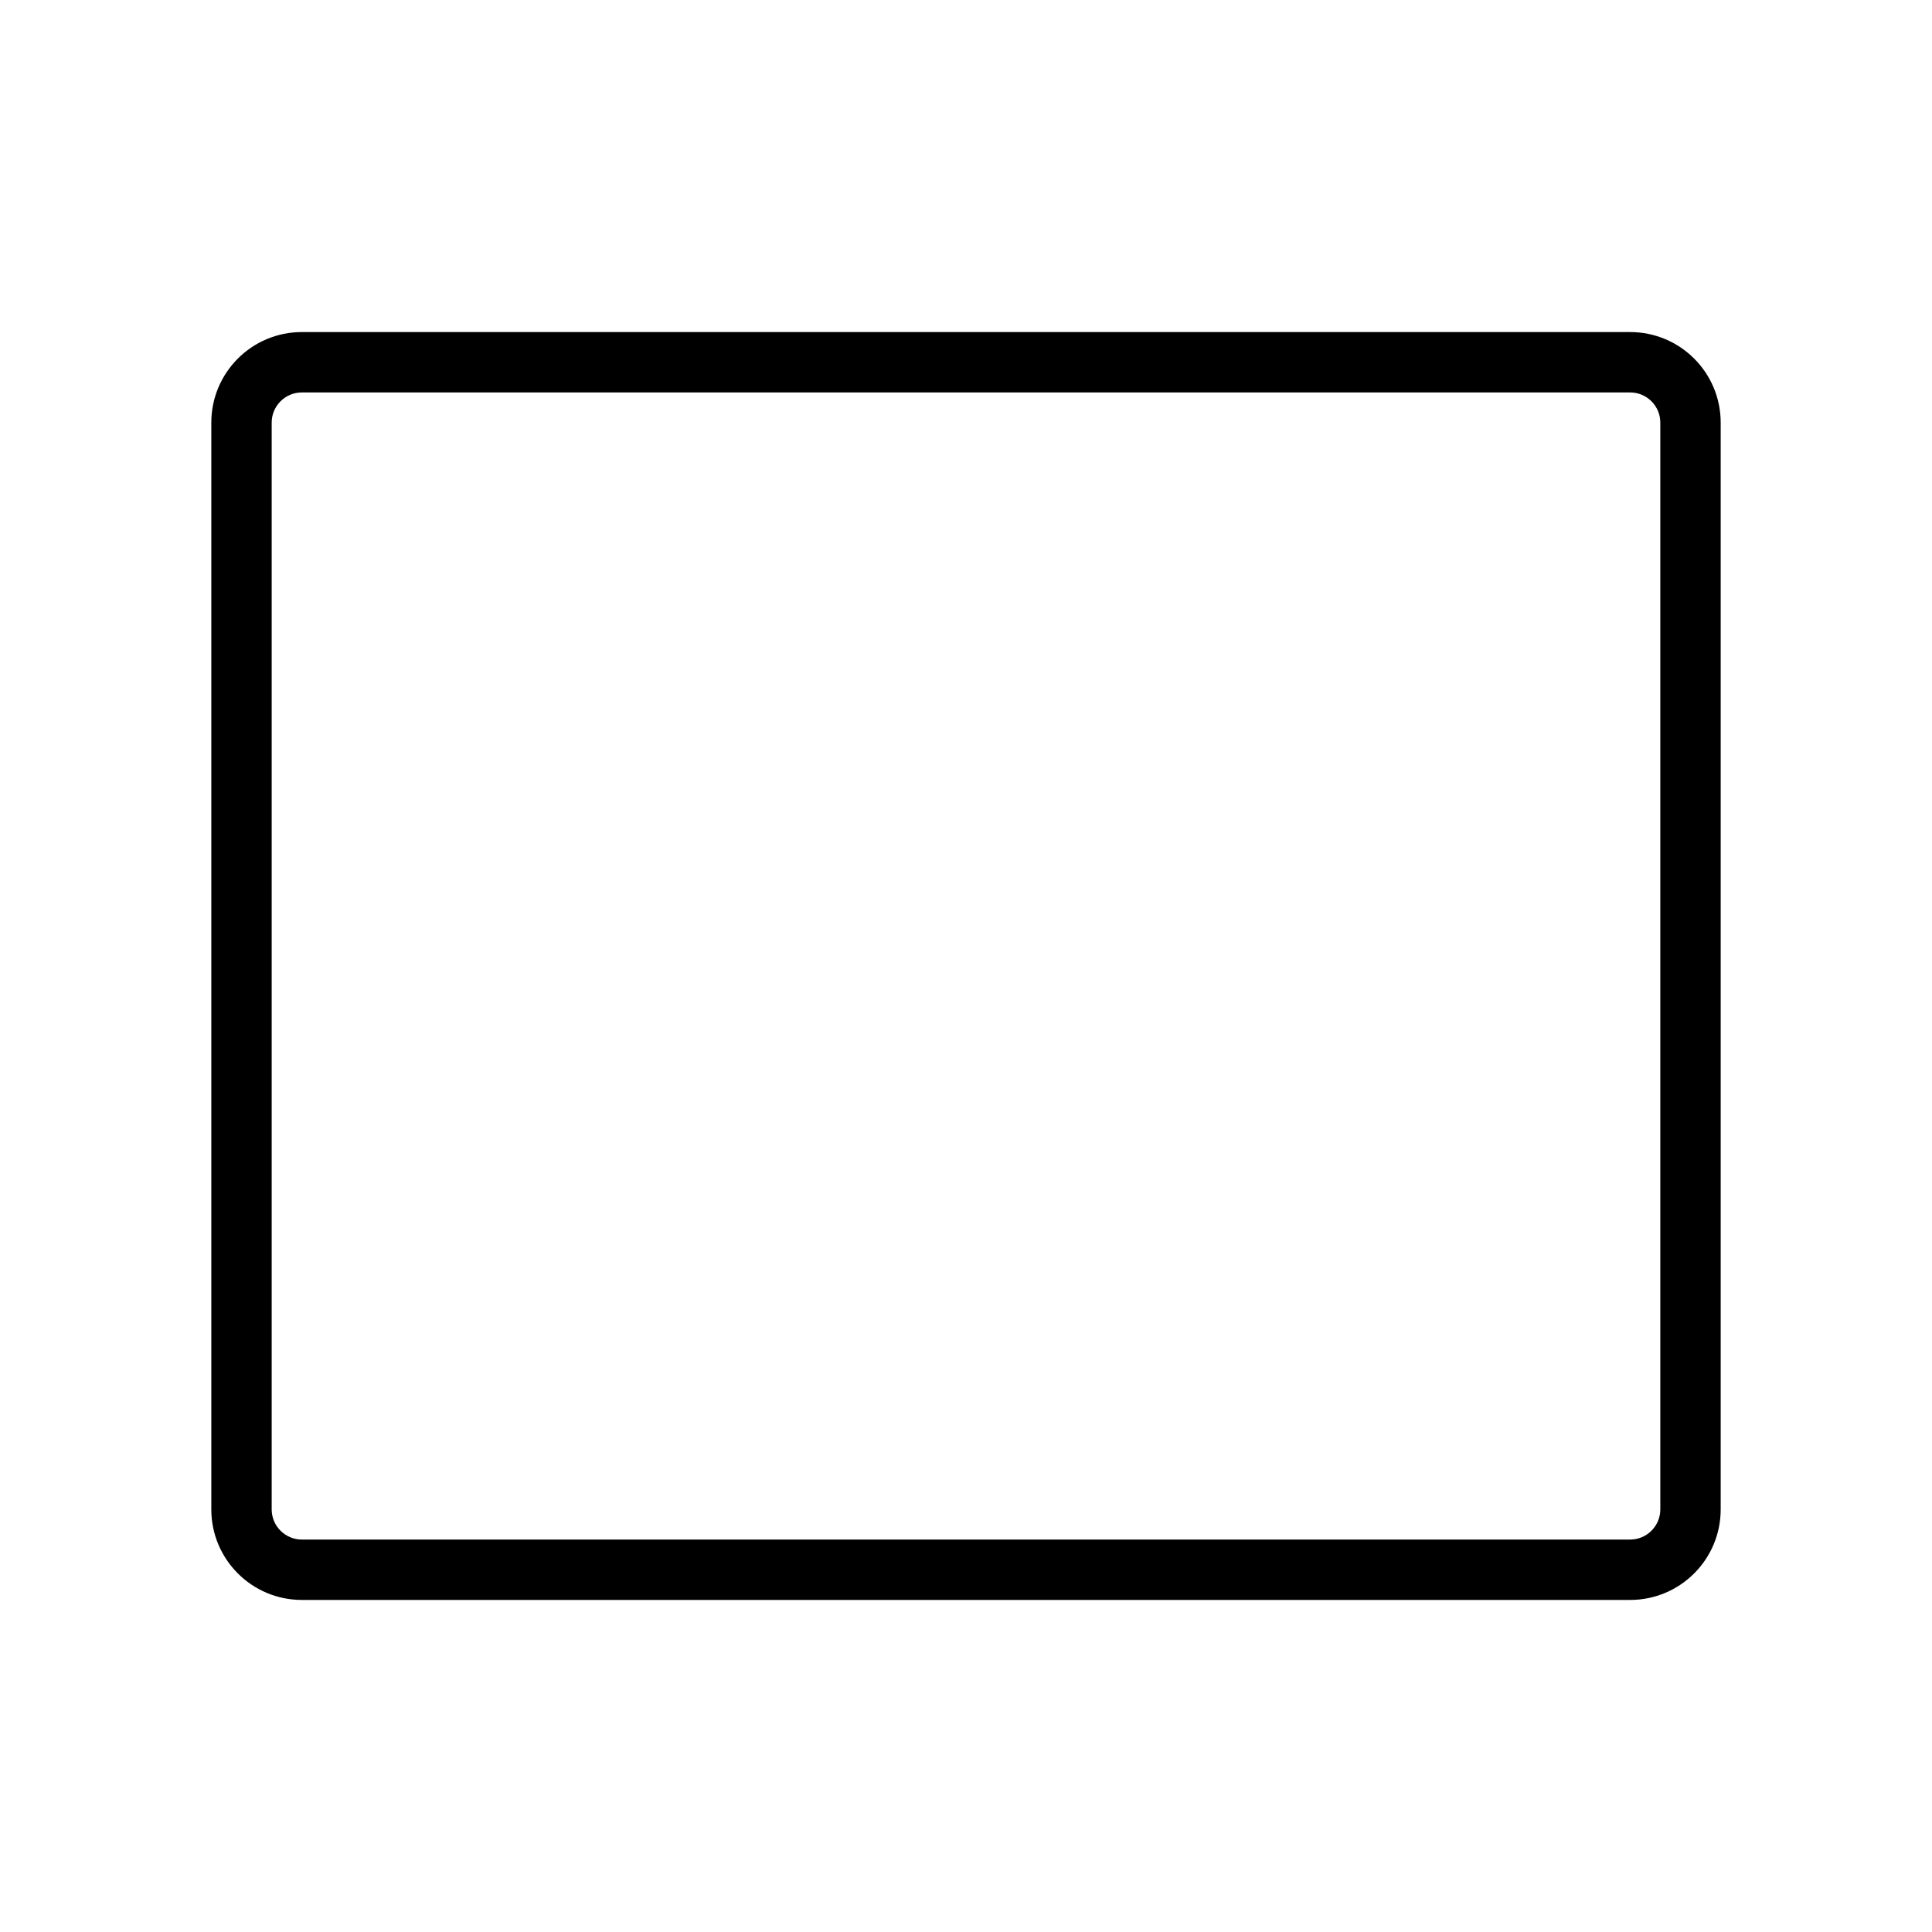
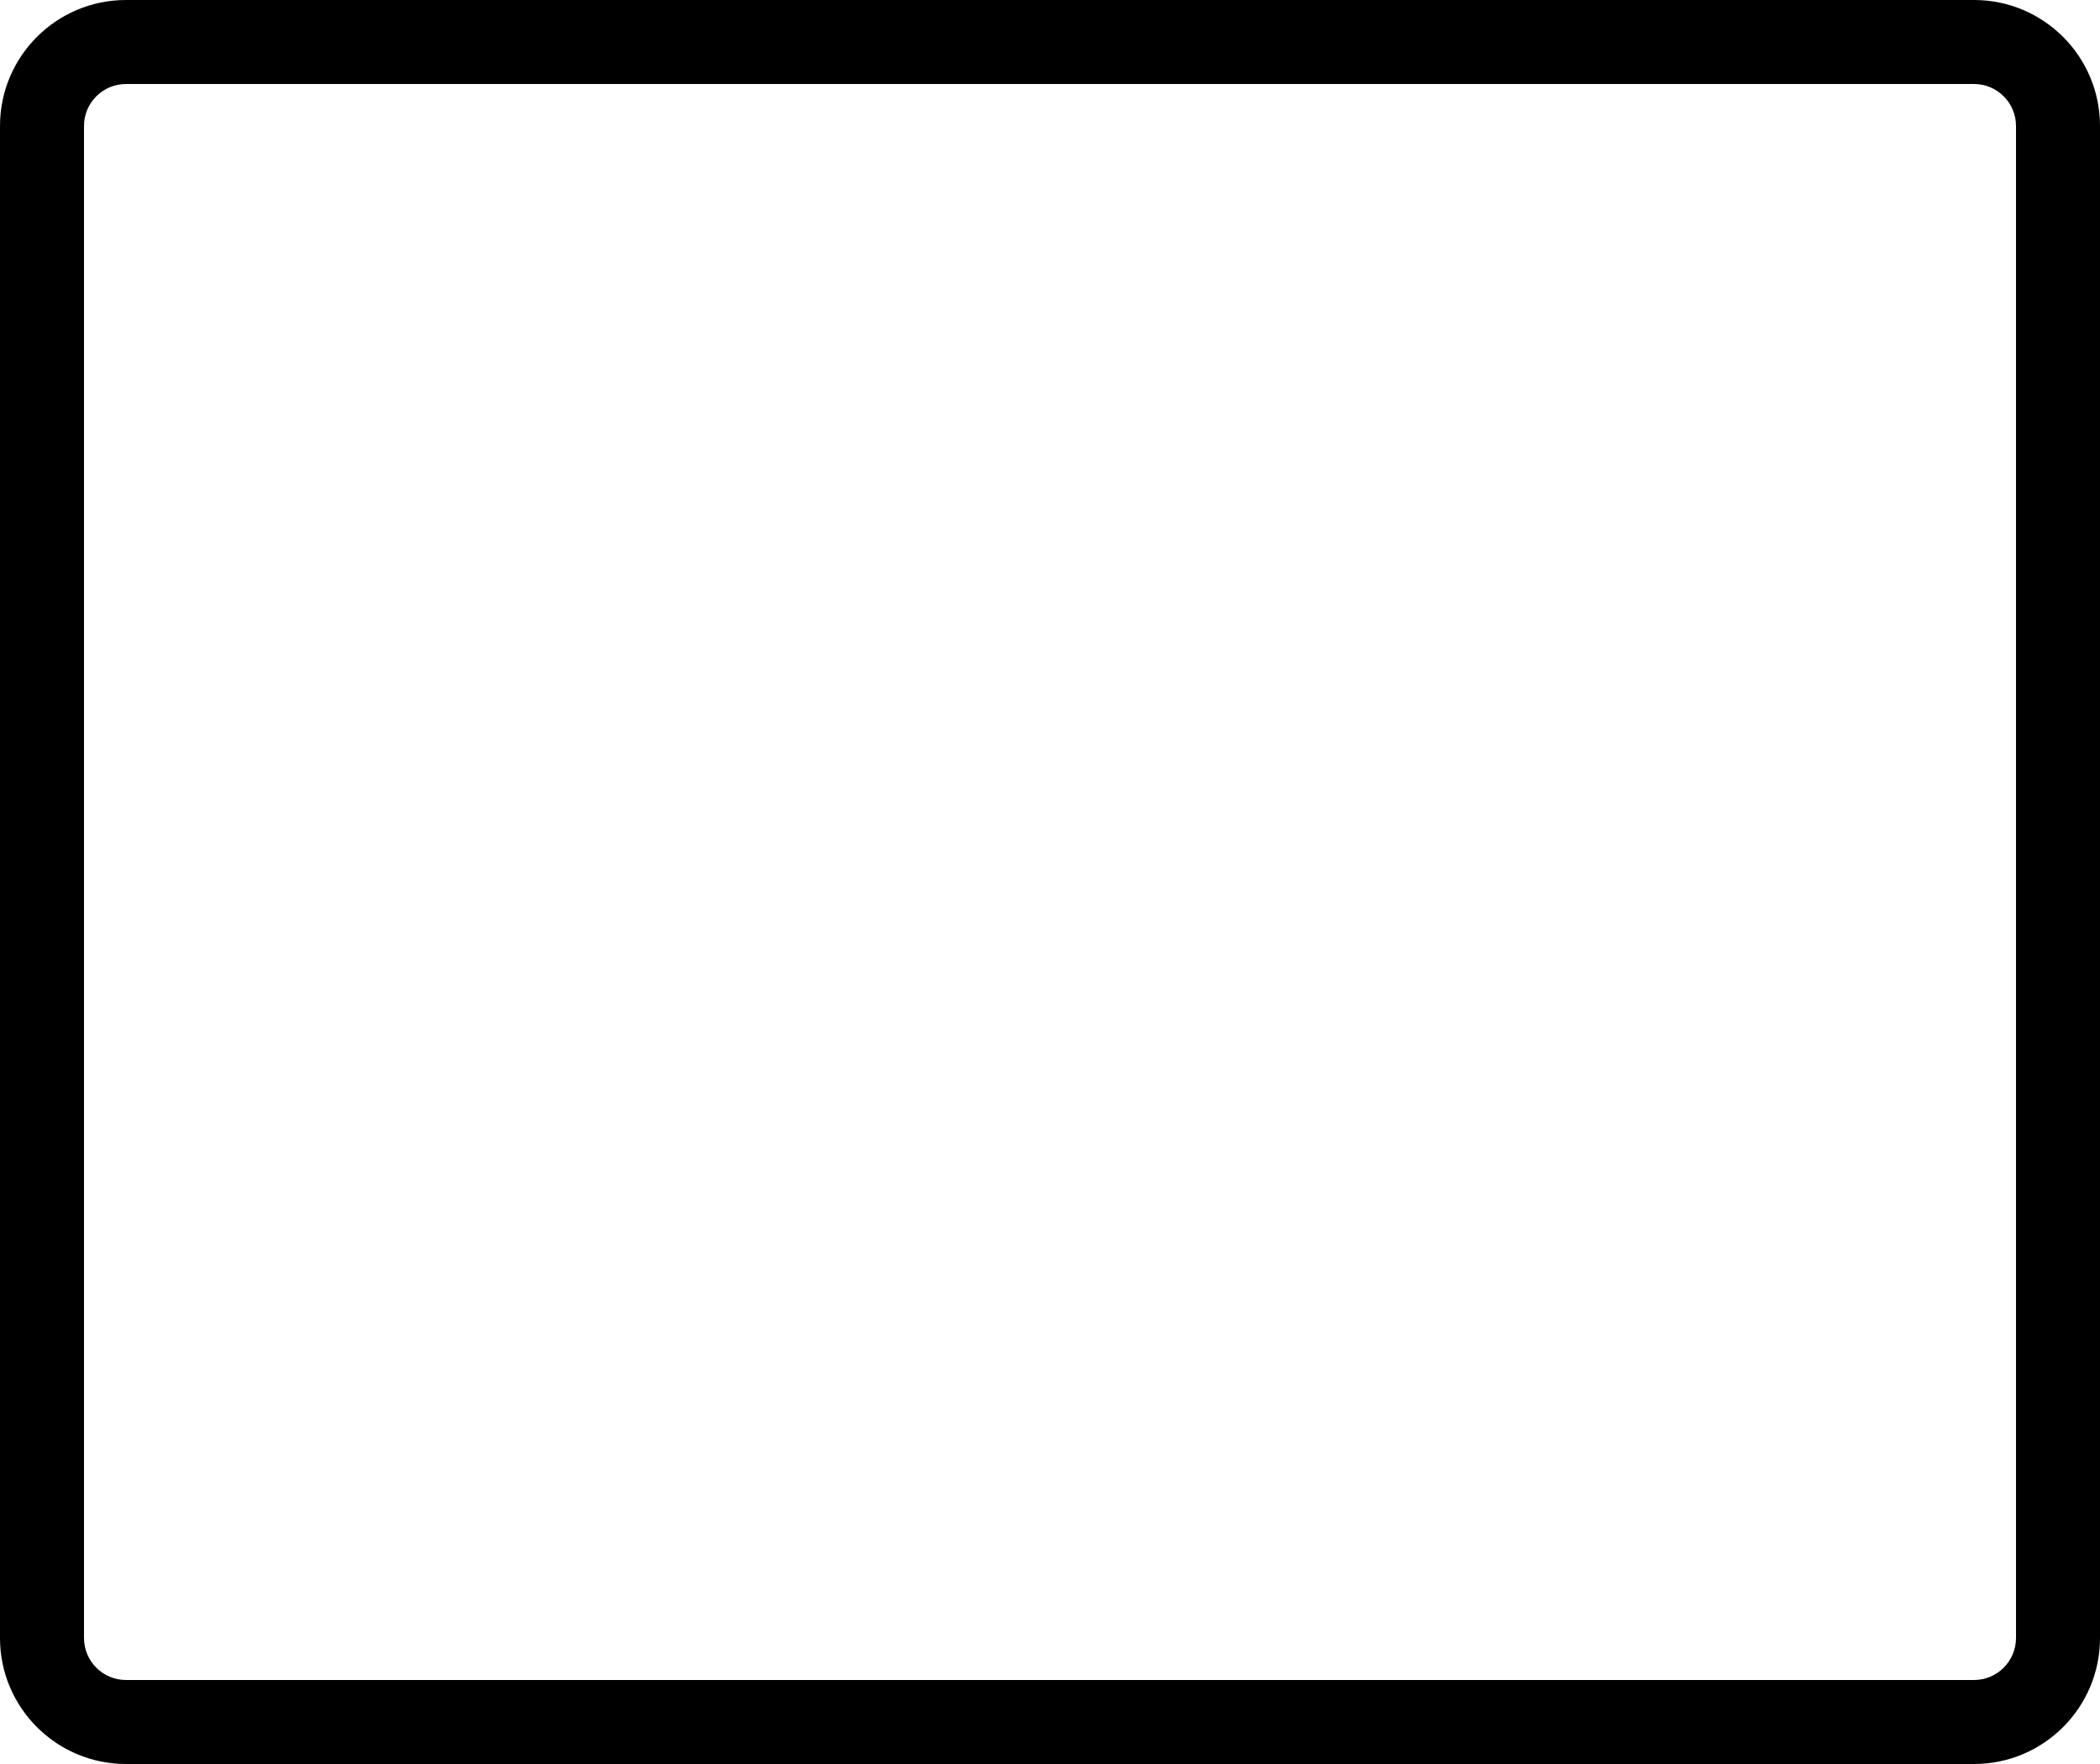
- <svg xmlns="http://www.w3.org/2000/svg" width="32" height="32" fill="#000000" viewBox="0 0 256 256">
-   <path d="M216,44H40A12,12,0,0,0,28,56V200a12,12,0,0,0,12,12H216a12,12,0,0,0,12-12V56A12,12,0,0,0,216,44Zm4,156a4,4,0,0,1-4,4H40a4,4,0,0,1-4-4V56a4,4,0,0,1,4-4H216a4,4,0,0,1,4,4Z" />
+ <svg xmlns="http://www.w3.org/2000/svg" width="200" height="168" viewBox="0 0 200 168" fill="currentColor">
+   <defs>
+     <clipPath id="clip-iPhone_14_Pro_1">
+       <rect width="200" height="168" />
+     </clipPath>
+   </defs>
+   <g id="iPhone_14_Pro_1" data-name="iPhone 14 Pro – 1" clip-path="url(#clip-iPhone_14_Pro_1)">
+     <path id="radiant-rectangle" d="M216,44H40A12,12,0,0,0,28,56V200a12,12,0,0,0,12,12H216a12,12,0,0,0,12-12V56a12,12,0,0,0-12-12Zm4,156a4,4,0,0,1-4,4H40a4,4,0,0,1-4-4V56a4,4,0,0,1,4-4H216a4,4,0,0,1,4,4Z" transform="translate(-28 -44)" />
+   </g>
</svg>
